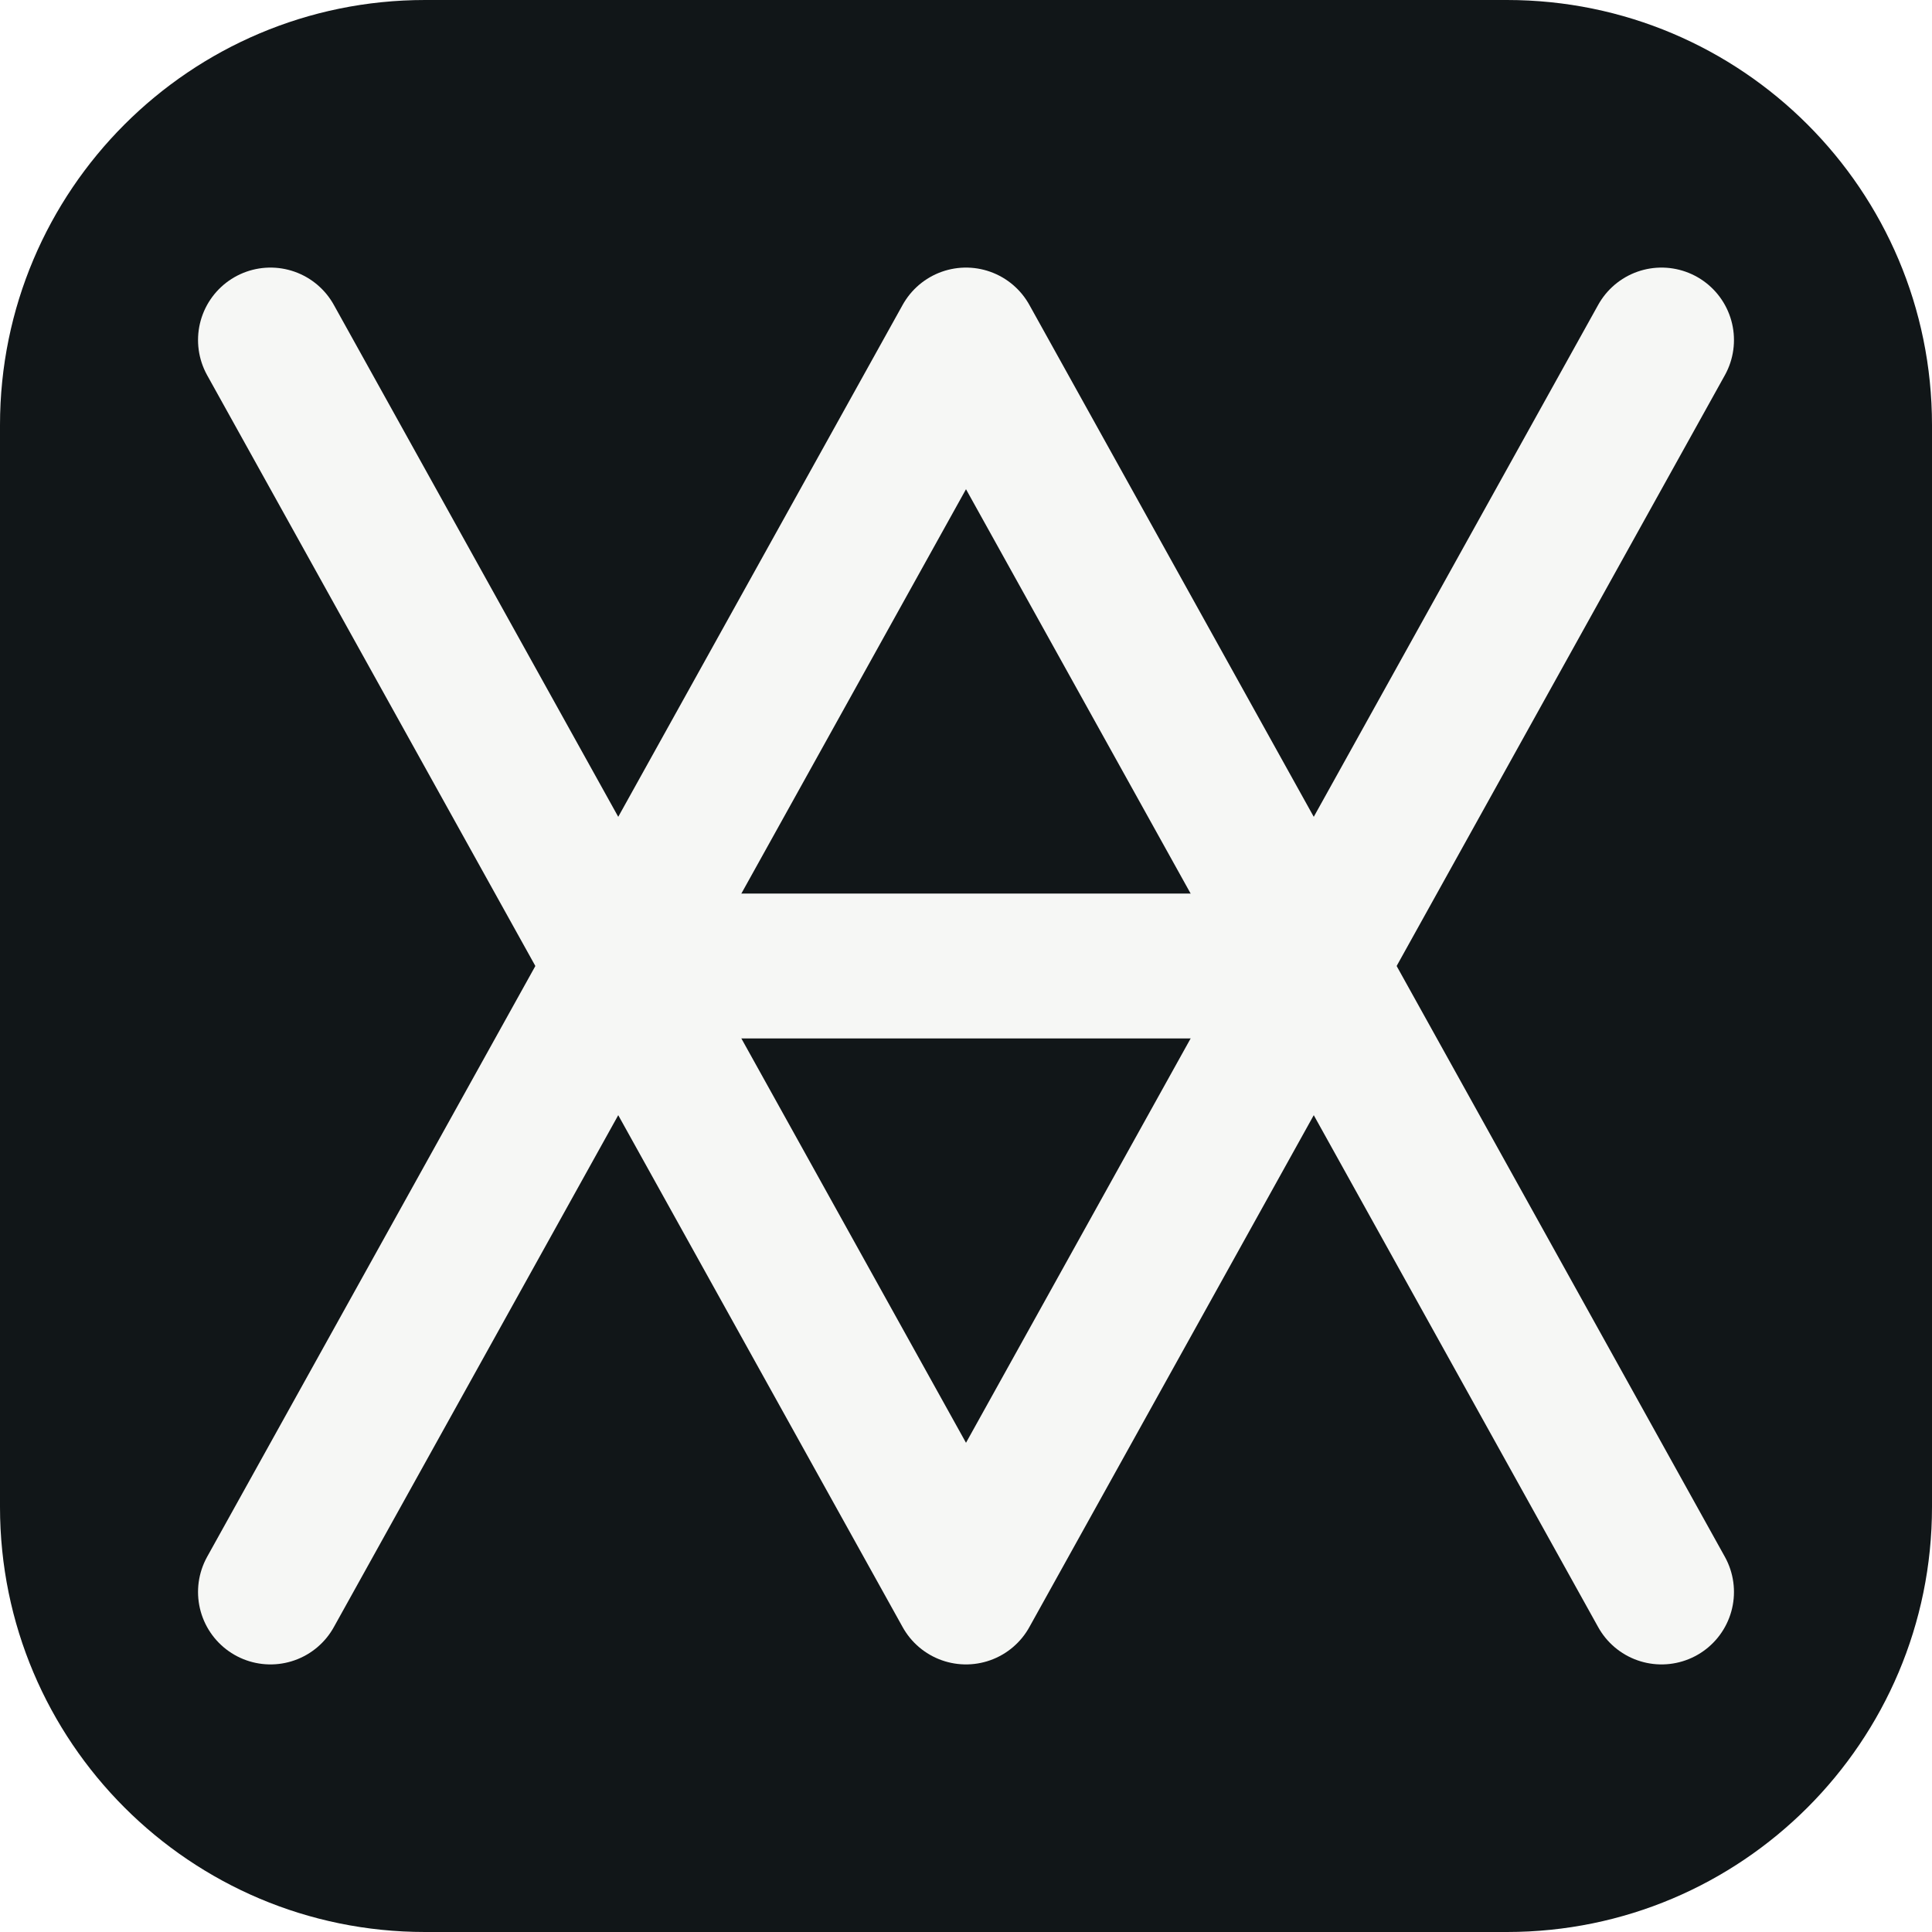
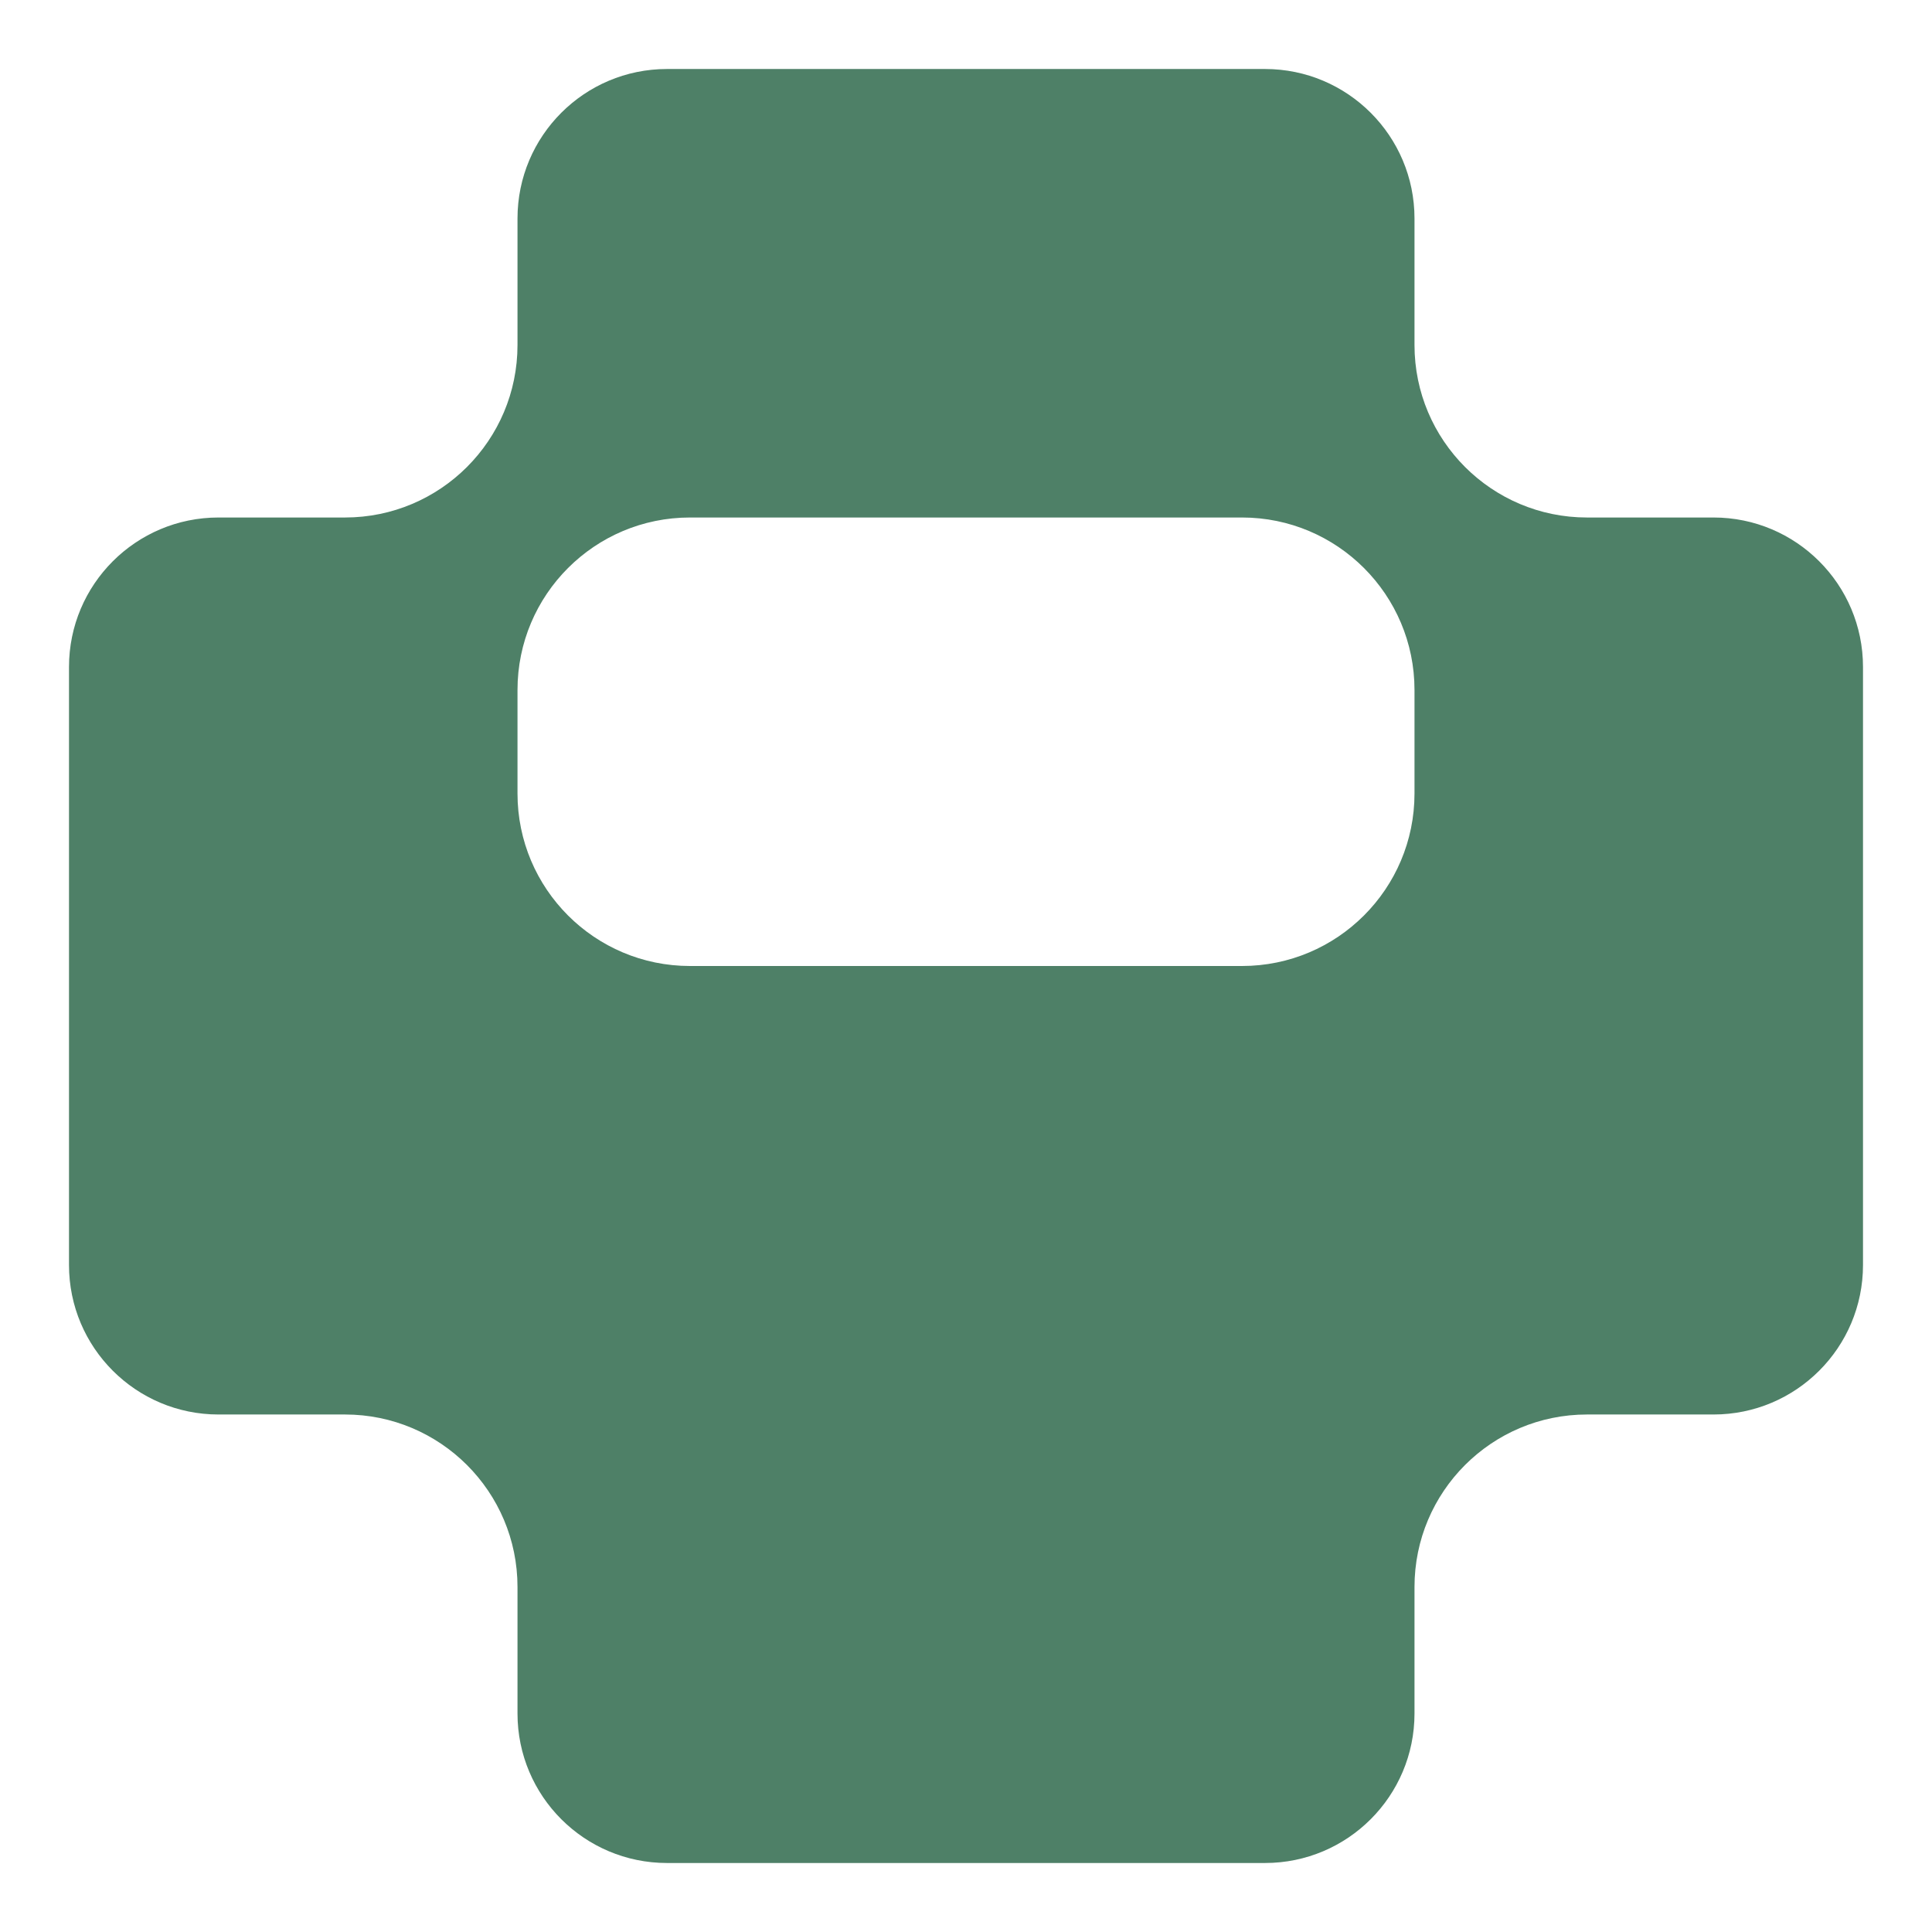
- <svg xmlns="http://www.w3.org/2000/svg" viewBox="0 0 100 100" fill="none">
-   <rect x="0" y="0" width="100" height="100" rx="22" fill="#111618" />
-   <g stroke="#F6F7F5" stroke-width="7.5" stroke-linecap="round" stroke-linejoin="round">
-     <polyline points="14,82.4 50,17.6 86,82.4" />
-     <polyline points="14,17.6 50,82.4 86,17.6" />
-     <line x1="32" y1="50" x2="68" y2="50" />
-   </g>
+ <svg xmlns="http://www.w3.org/2000/svg" viewBox="8 8 84 84" fill="none">
+   <path d="M 30.5 17.5 A 6.5 6.5 0 0 1 37 11 L 63 11 A 6.5 6.5 0 0 1 69.5 17.5 L 69.5 23 A 7.5 7.5 0 0 0 77 30.5 L 82.5 30.5 A 6.5 6.5 0 0 1 89 37 L 89 63 A 6.5 6.5 0 0 1 82.5 69.5 L 77 69.5 A 7.5 7.5 0 0 0 69.5 77 L 69.5 82.5 A 6.5 6.5 0 0 1 63 89 L 37 89 A 6.5 6.5 0 0 1 30.5 82.5 L 30.5 77 A 7.5 7.5 0 0 0 23 69.5 L 17.5 69.5 A 6.5 6.5 0 0 1 11 63 L 11 37 A 6.5 6.5 0 0 1 17.5 30.5 L 23 30.5 A 7.5 7.5 0 0 0 30.5 23 Z M 38 30.5 A 7.5 7.5 0 0 0 30.5 38 L 30.5 42.5 A 7.5 7.5 0 0 0 38 50 L 62 50 A 7.5 7.5 0 0 0 69.5 42.5 L 69.5 38 A 7.5 7.5 0 0 0 62 30.5 Z" fill="#4E8067" fill-rule="evenodd" />
</svg>
